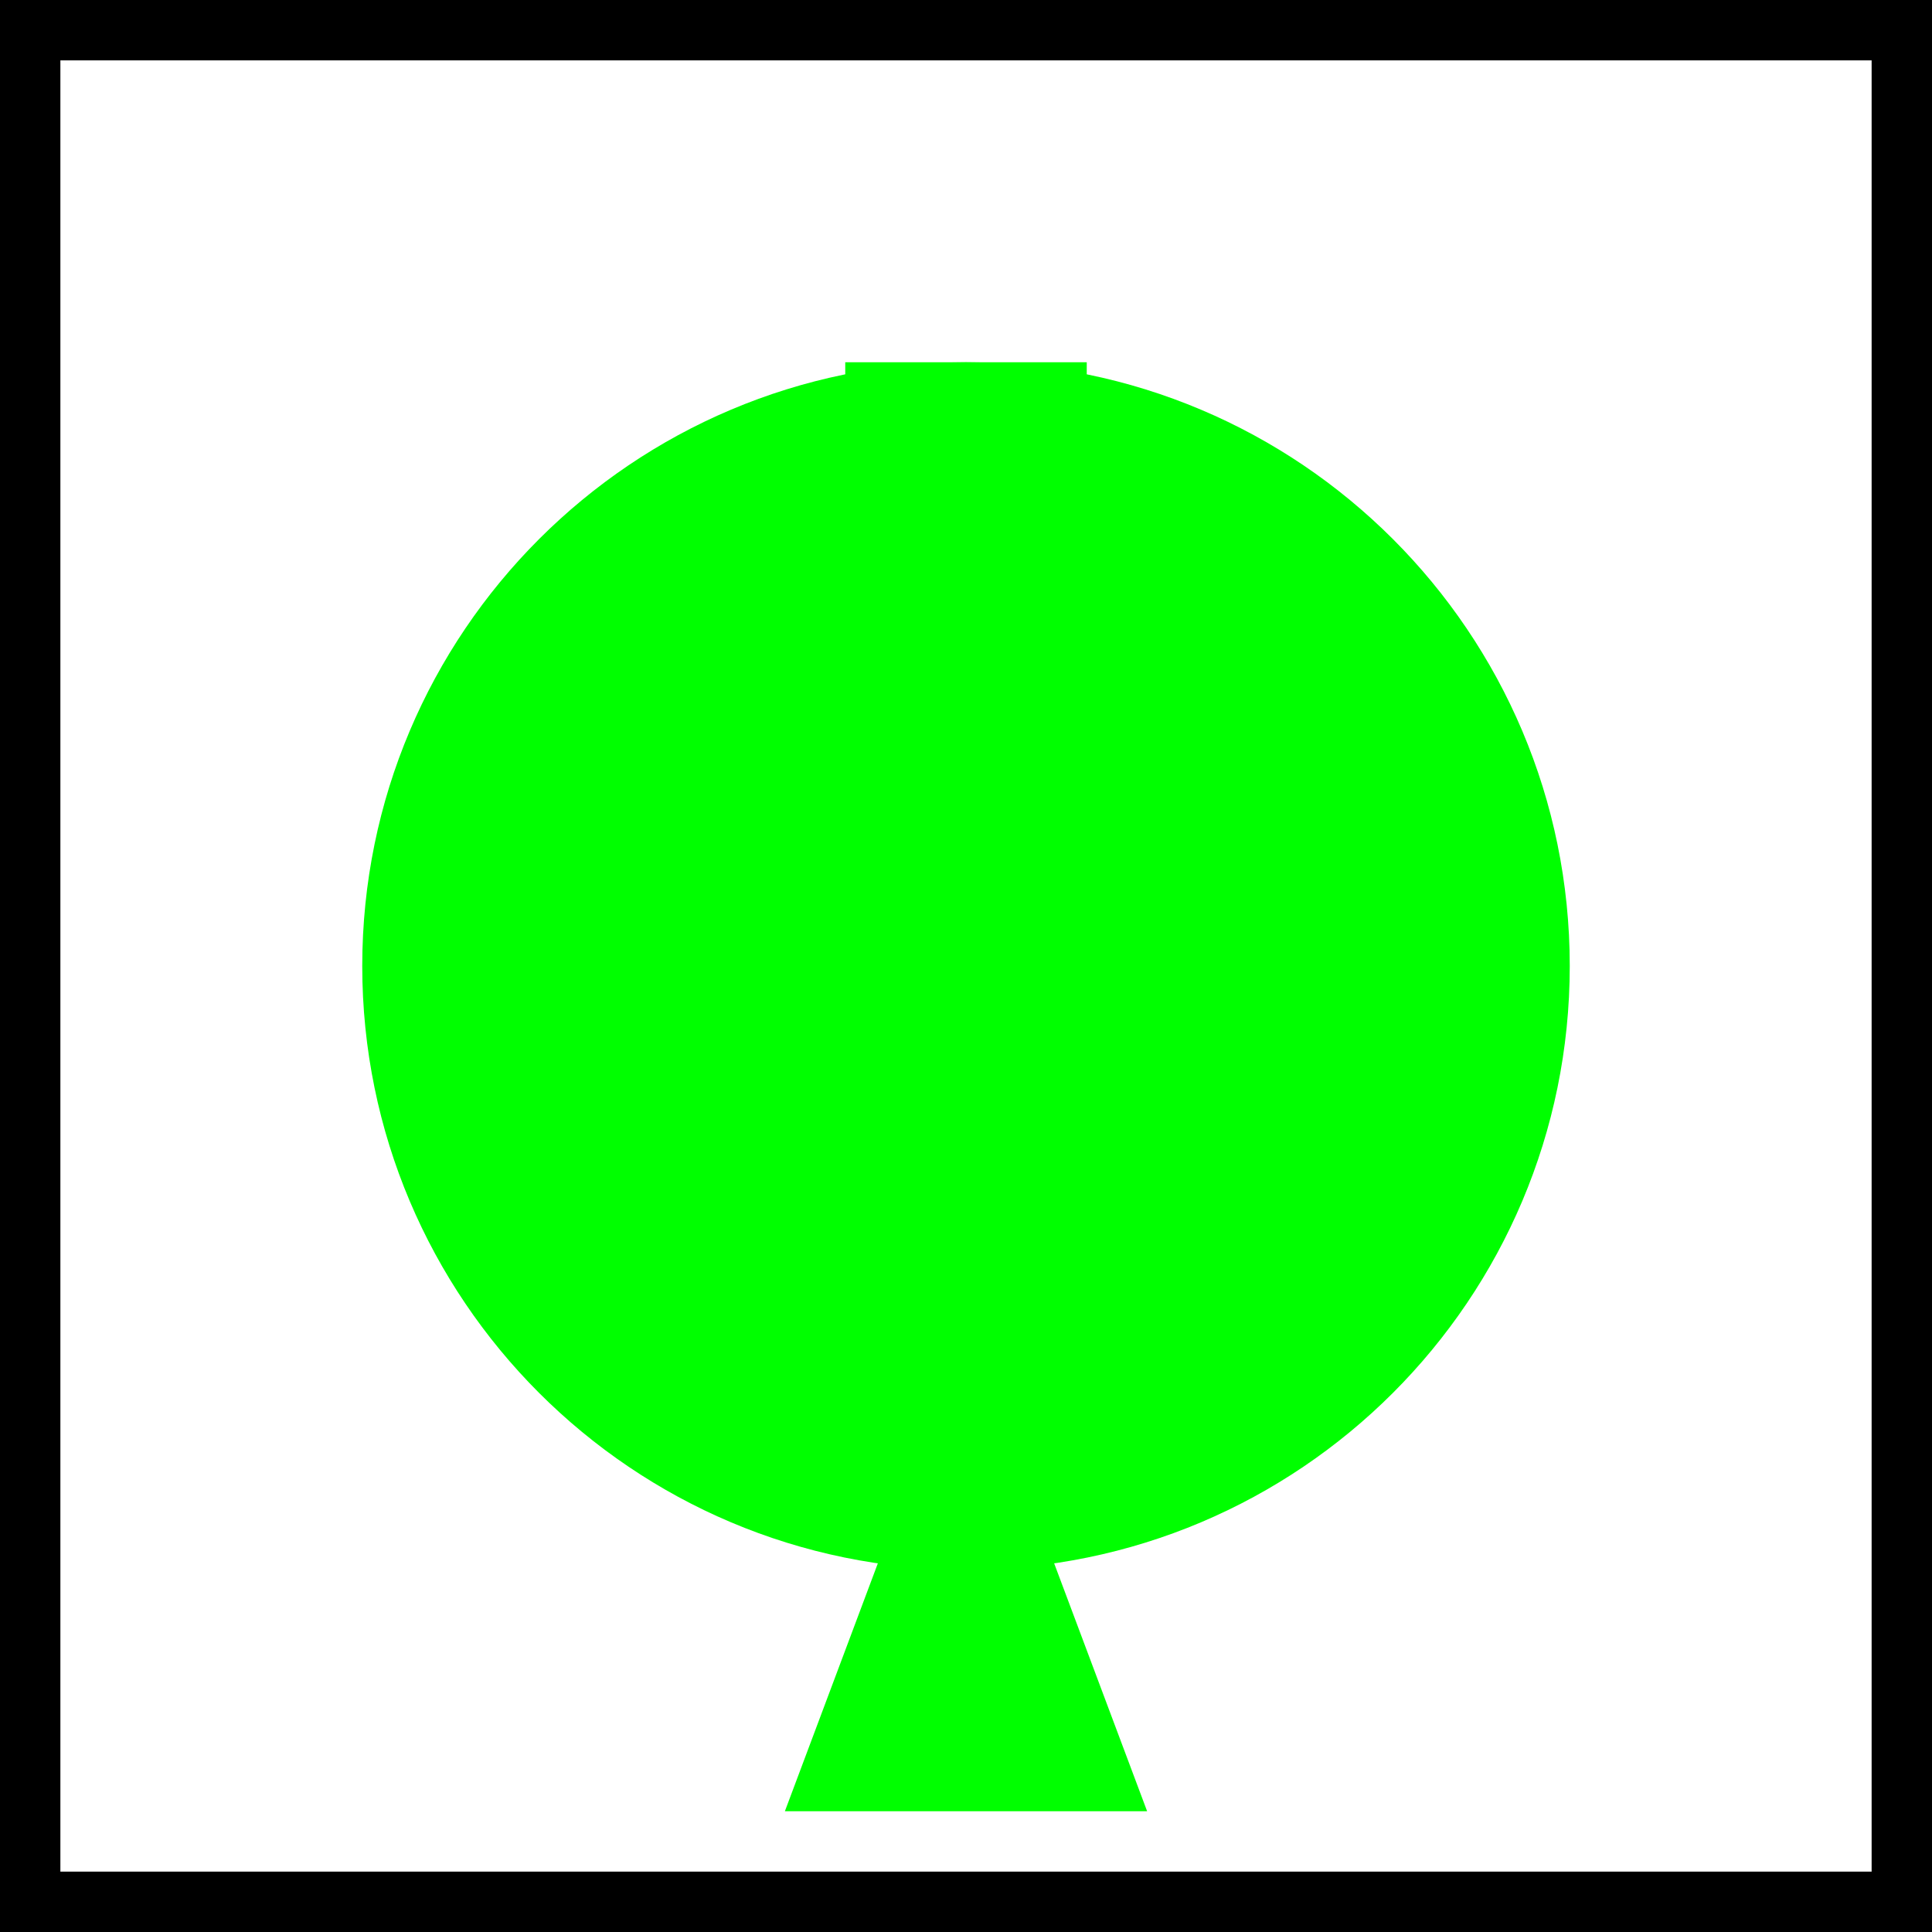
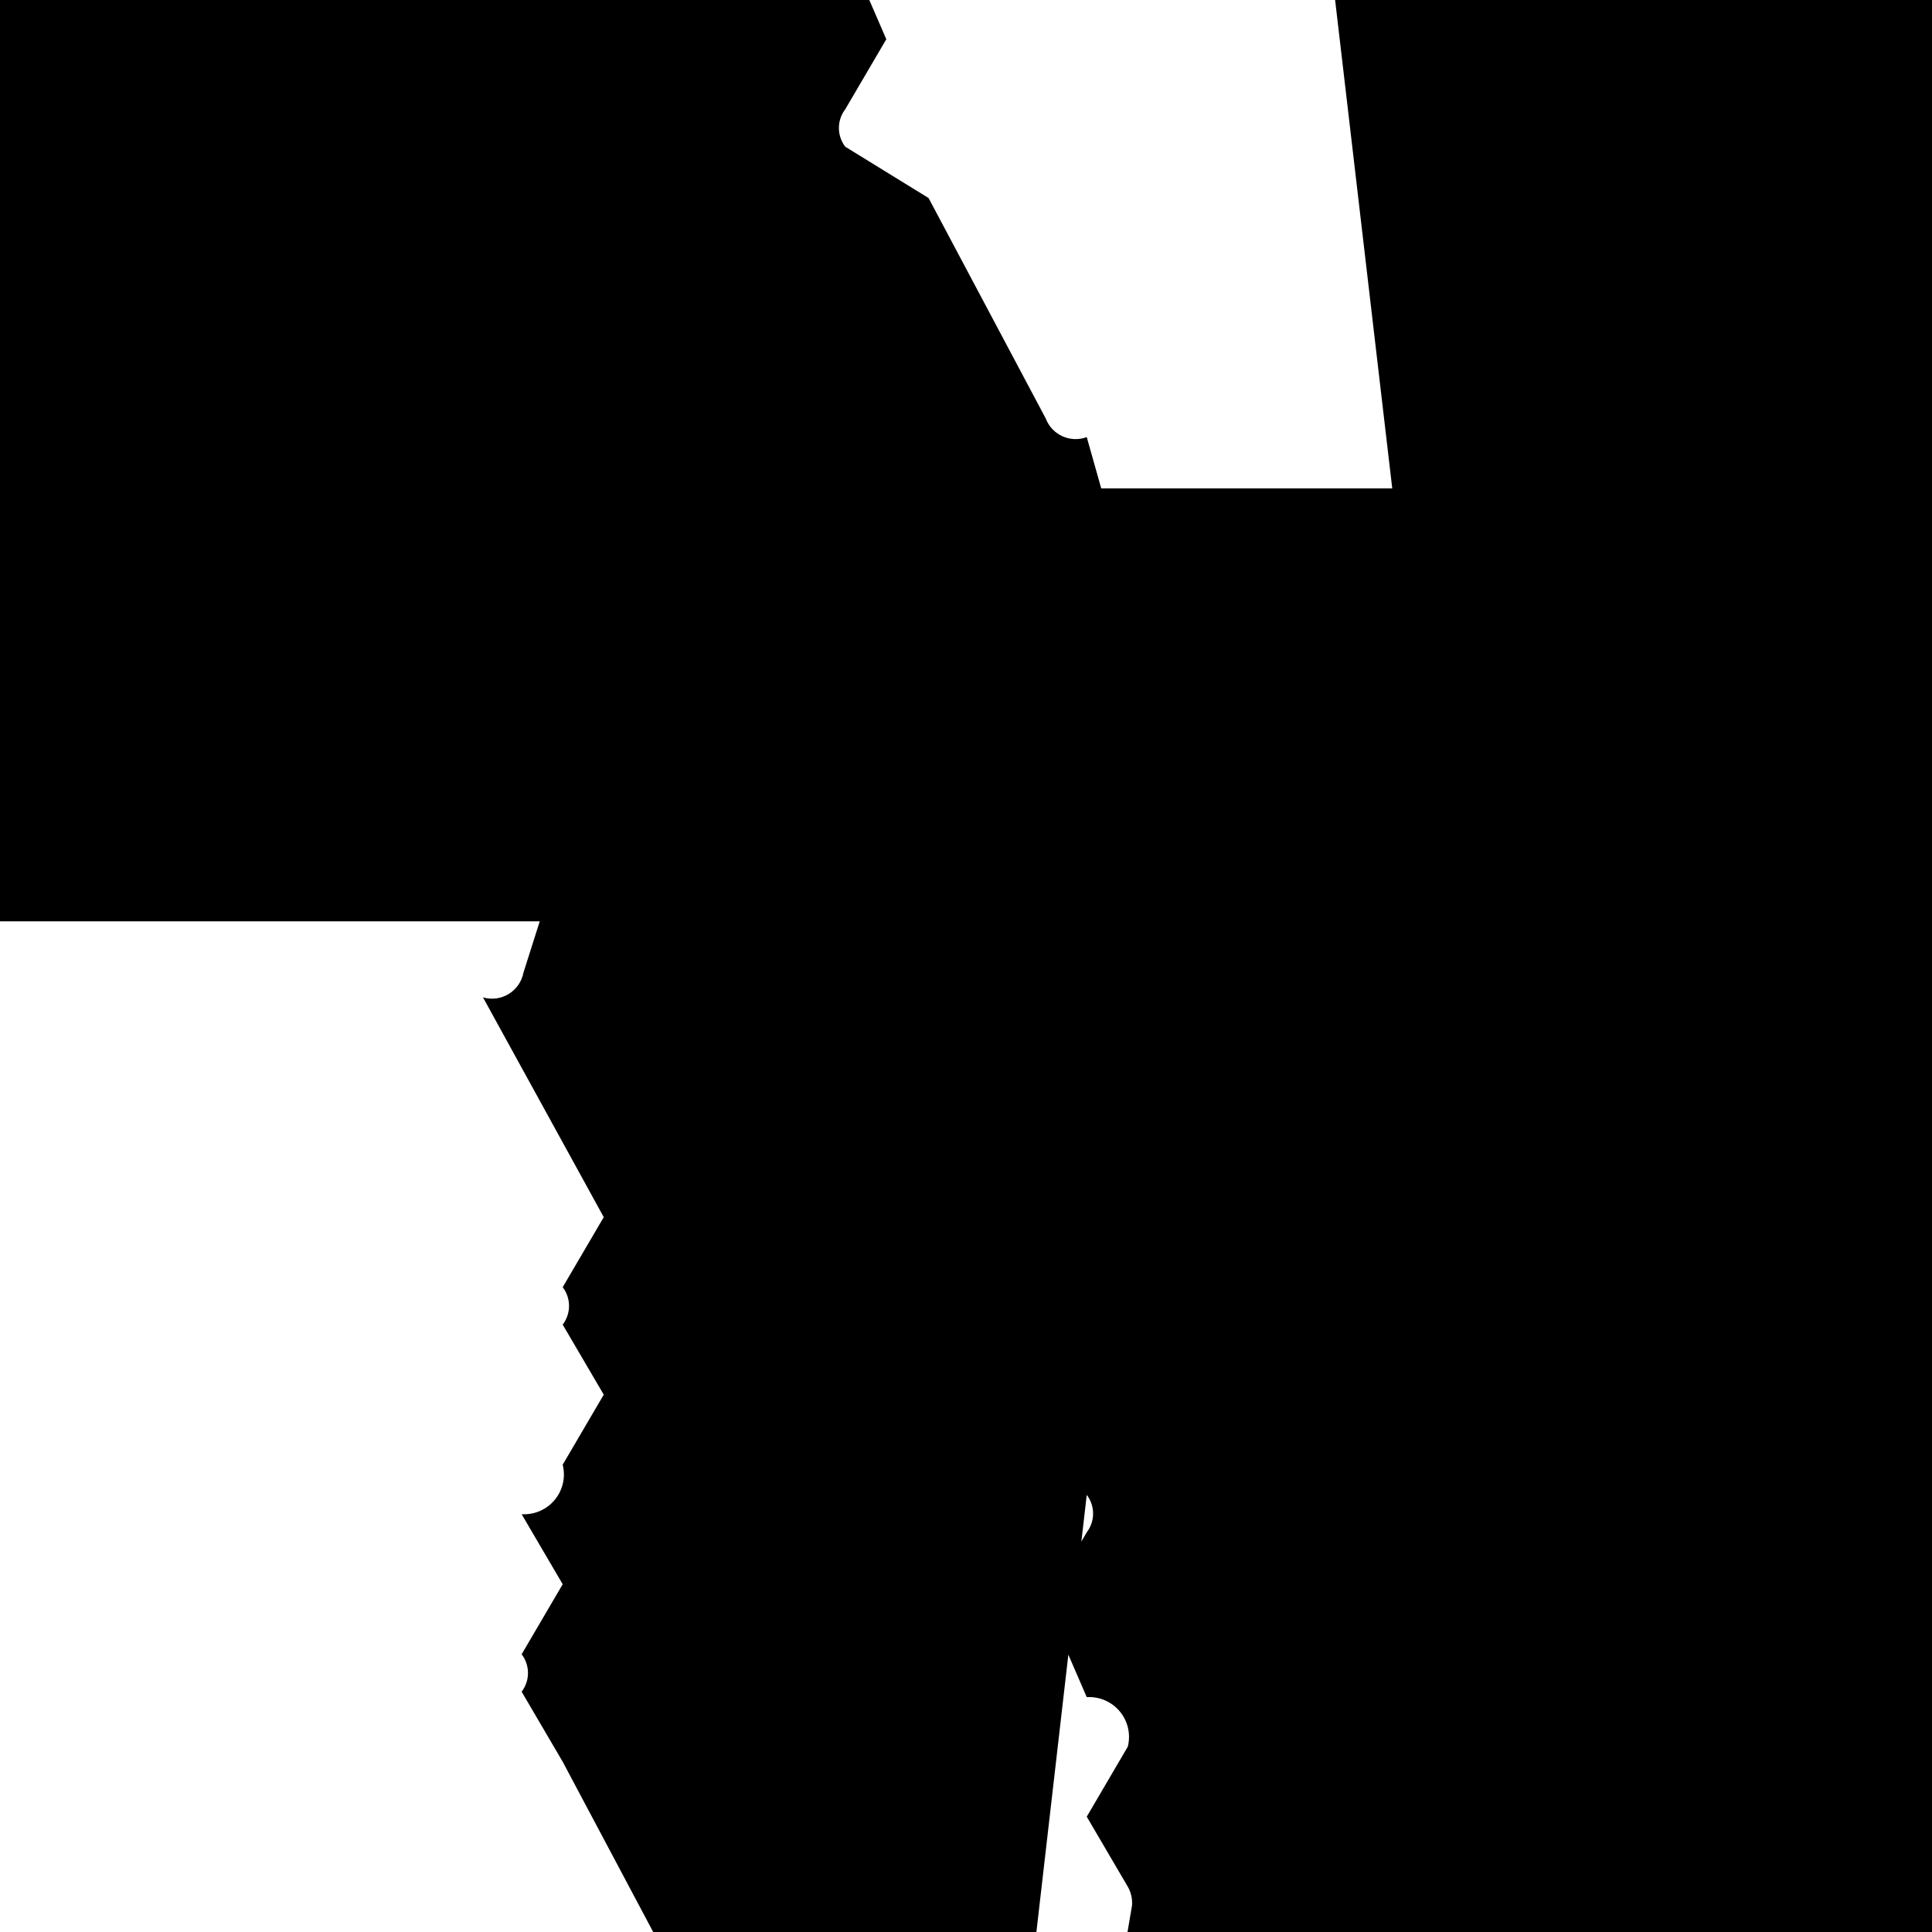
<svg xmlns="http://www.w3.org/2000/svg" version="1.1" width="32" height="32">
-   <rect x="0" y="0" width="32" height="32" fill="none" stroke="#000000" stroke-width="2" />
-   <circle cx="16" cy="16" r="10" fill="#00FF00" />
-   <rect x="14" y="6" width="4" height="8" fill="#00FF00" />
-   <path d="M16 22 L13 30 L19 30 Z" fill="#00FF00" />
+   <g transform="translate(16, 16)">
+     <path d="M7.06-7.91H2.24L2-8.76a.53.53,0,0,1-.68-.31l-1.94-3.65L-2-13.57a.51.51,0,0,1,0-.62l.68-1.16L-2-16.92a.66.66,0,0,1-.68-.82l.68-1.16-.68-1.16a.54.54,0,0,1-.07-.31l.68-4H-5a17.89,17.89,0,0,0-.37-2.74,17.75,17.75,0,0,0-3.88-8.8A15.85,15.85,0,0,0-16-32,15.85,15.85,0,0,0-25.75-24.33,17.75,17.75,0,0,0-29.64-15a17.89,17.89,0,0,0-.37,2.74h-2.87l-.68,4a.54.54,0,0,1-.07.31l-.68,1.16.68,1.16a.51.51,0,0,1,0,.62l-.68,1.16,1.94,3.65a.53.53,0,0,1-.68.31l-.27-.85H-7.06l-.27.85A.53.53,0,0,1-8,.52L-6,4.16l-.68,1.16a.51.51,0,0,1,0,.62l.68,1.16-.68,1.16a.66.66,0,0,1-.68.82l.68,1.16-.68,1.16a.51.51,0,0,1,0,.62l.68,1.16,1.94,3.65a.53.53,0,0,1,.68.31l.21.85H-2.24l.27-.85a.53.53,0,0,1,.68-.31l1.94,3.65L2,8.76a.51.51,0,0,1,0,.62l-.68,1.16L2,12.11a.66.66,0,0,1,.68.82l-.68,1.16.68,1.16a.54.54,0,0,1,.07.31l-.68,4h2.87A17.89,17.89,0,0,0,.37,23.67,17.75,17.75,0,0,0,4.26,32,15.85,15.85,0,0,0,16,32a15.85,15.85,0,0,0,10.75-7.67,17.75,17.75,0,0,0,3.88-8.8A17.89,17.89,0,0,0,31,8.66h2.87l.68-4a.54.54,0,0,1,.07-.31l.68-1.16-.68-1.16A.66.66,0,0,1,34.75,0l.68-1.16-.68-1.16a.51.51,0,0,1,0-.62L35.75-4.39l-1.94-3.65a.53.53,0,0,1,.68-.31l.27.85h4.82l.27-.85a.53.53,0,0,1,.68-.31L43-8.76l.68-1.16a.51.51,0,0,1,0-.62l-.68-1.16.68-1.16a.66.66,0,0,1,.68-.82l-.68-1.16.68-1.16a.51.51,0,0,1,0-.62l-.68-1.16-1.94-3.65a.53.53,0,0,1-.68-.31L40.7-23.67h-4.82l-.27.85a.53.53,0,0,1-.68.31L34-19.79l.68-1.16a.51.51,0,0,1,0-.62l-.68-1.16L34-23.14a.66.66,0,0,1,.68-.82l-.68-1.16.68-1.16a.54.54,0,0,1,.07-.31l.68-4H36A17.89,17.89,0,0,0,35.63-28.26,17.75,17.75,0,0,0,31.74-37.1,15.85,15.85,0,0,0,20-39.91,15.85,15.85,0,0,0,9.25-37.1,17.75,17.75,0,0,0,5.36-28.26,17.89,17.89,0,0,0,5-25.52ZM16-25.65a9.17,9.17,0,0,1,8.61,5.82h-6.51l-.34,1a6.7,6.7,0,0,0-1.53,0l-.34-1H7.39A9.17,9.17,0,0,1,16-25.65ZM-2.39-21.82l.34-1a6.38,6.38,0,0,0,2.56,0l.34,1H-2.39Zm2.93-2.44a6.59,6.59,0,0,0,2.36-2.36H-2.39l-.34,1.06A6.59,6.59,0,0,0,1.54-24.26ZM-.16-27.18l-.34-1.06H1.54a6.59,6.59,0,0,0-2.36-2.36l-.34,1.06ZM7.39-28.67l.34-1a6.38,6.38,0,0,0,2.56,0l.34,1H7.39ZM5.46-26.23a6.59,6.59,0,0,0,2.36,2.36l-.34-1.06h-1.6ZM9.79-22.41l.34-1a6.7,6.7,0,0,0-1.53,0l-.34,1h-1.6A9.17,9.17,0,0,1,9.79-22.41Zm10.61-2.54L20-26.23h-1.6l-.34,1.06A6.59,6.59,0,0,0,19.87-24.26ZM21.25-27.18l.34-1.06h-1.6L20-25.82A6.59,6.59,0,0,0,21.25-27.18ZM20-21.82l.34-1.06A6.38,6.38,0,0,0,23-21.82h-1.56Zm1.93-2.44a6.59,6.59,0,0,0,2.36-2.36l-.34,1.06h-1.6ZM25.33-26.23a6.59,6.59,0,0,0,2.36,2.36h-1.56l-.34-1.06A6.59,6.59,0,0,0,25.33-26.23Zm1.93-3.42h1.56a6.7,6.7,0,0,0-1.53,0l-.34,1Zm-1.6-2.57l.34-1.06h1.56l-.34,1.06A6.59,6.59,0,0,0,27.25-32.22Zm1.53,6.59a6.7,6.7,0,0,0,1.53,0l.34-1h1.56A9.17,9.17,0,0,1,28.78-25.65Z" />
+   </g>
</svg>
